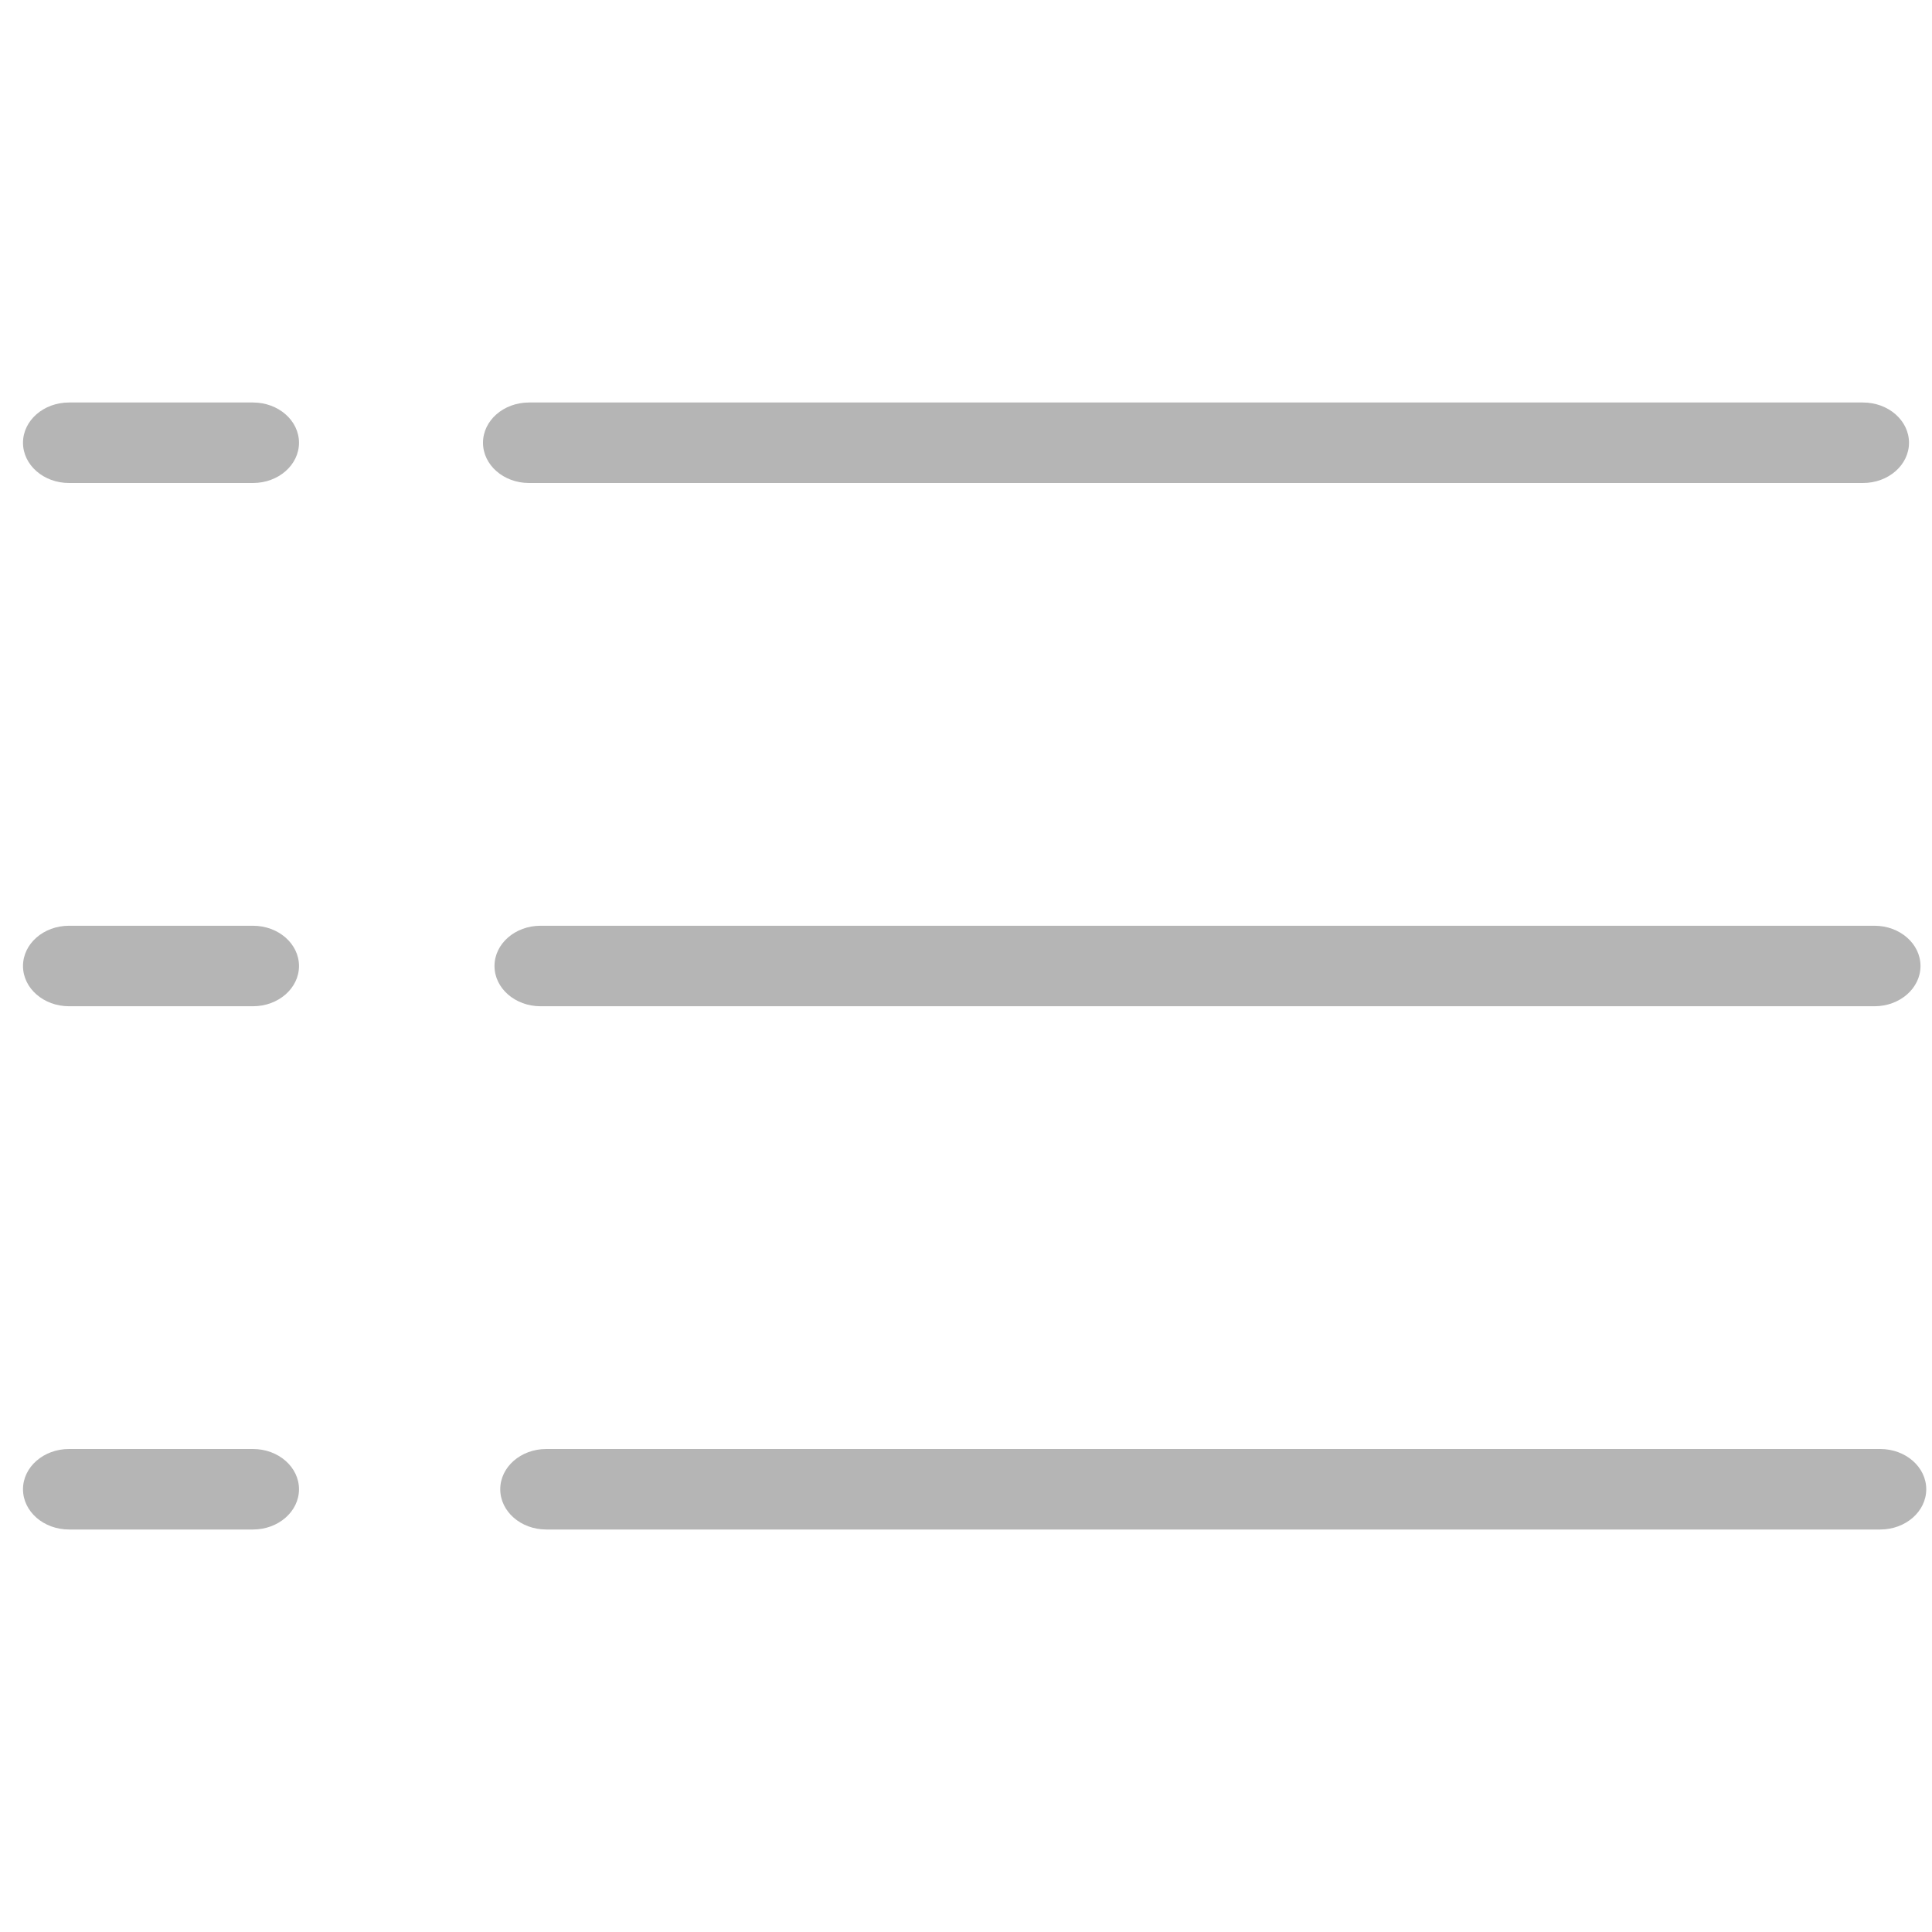
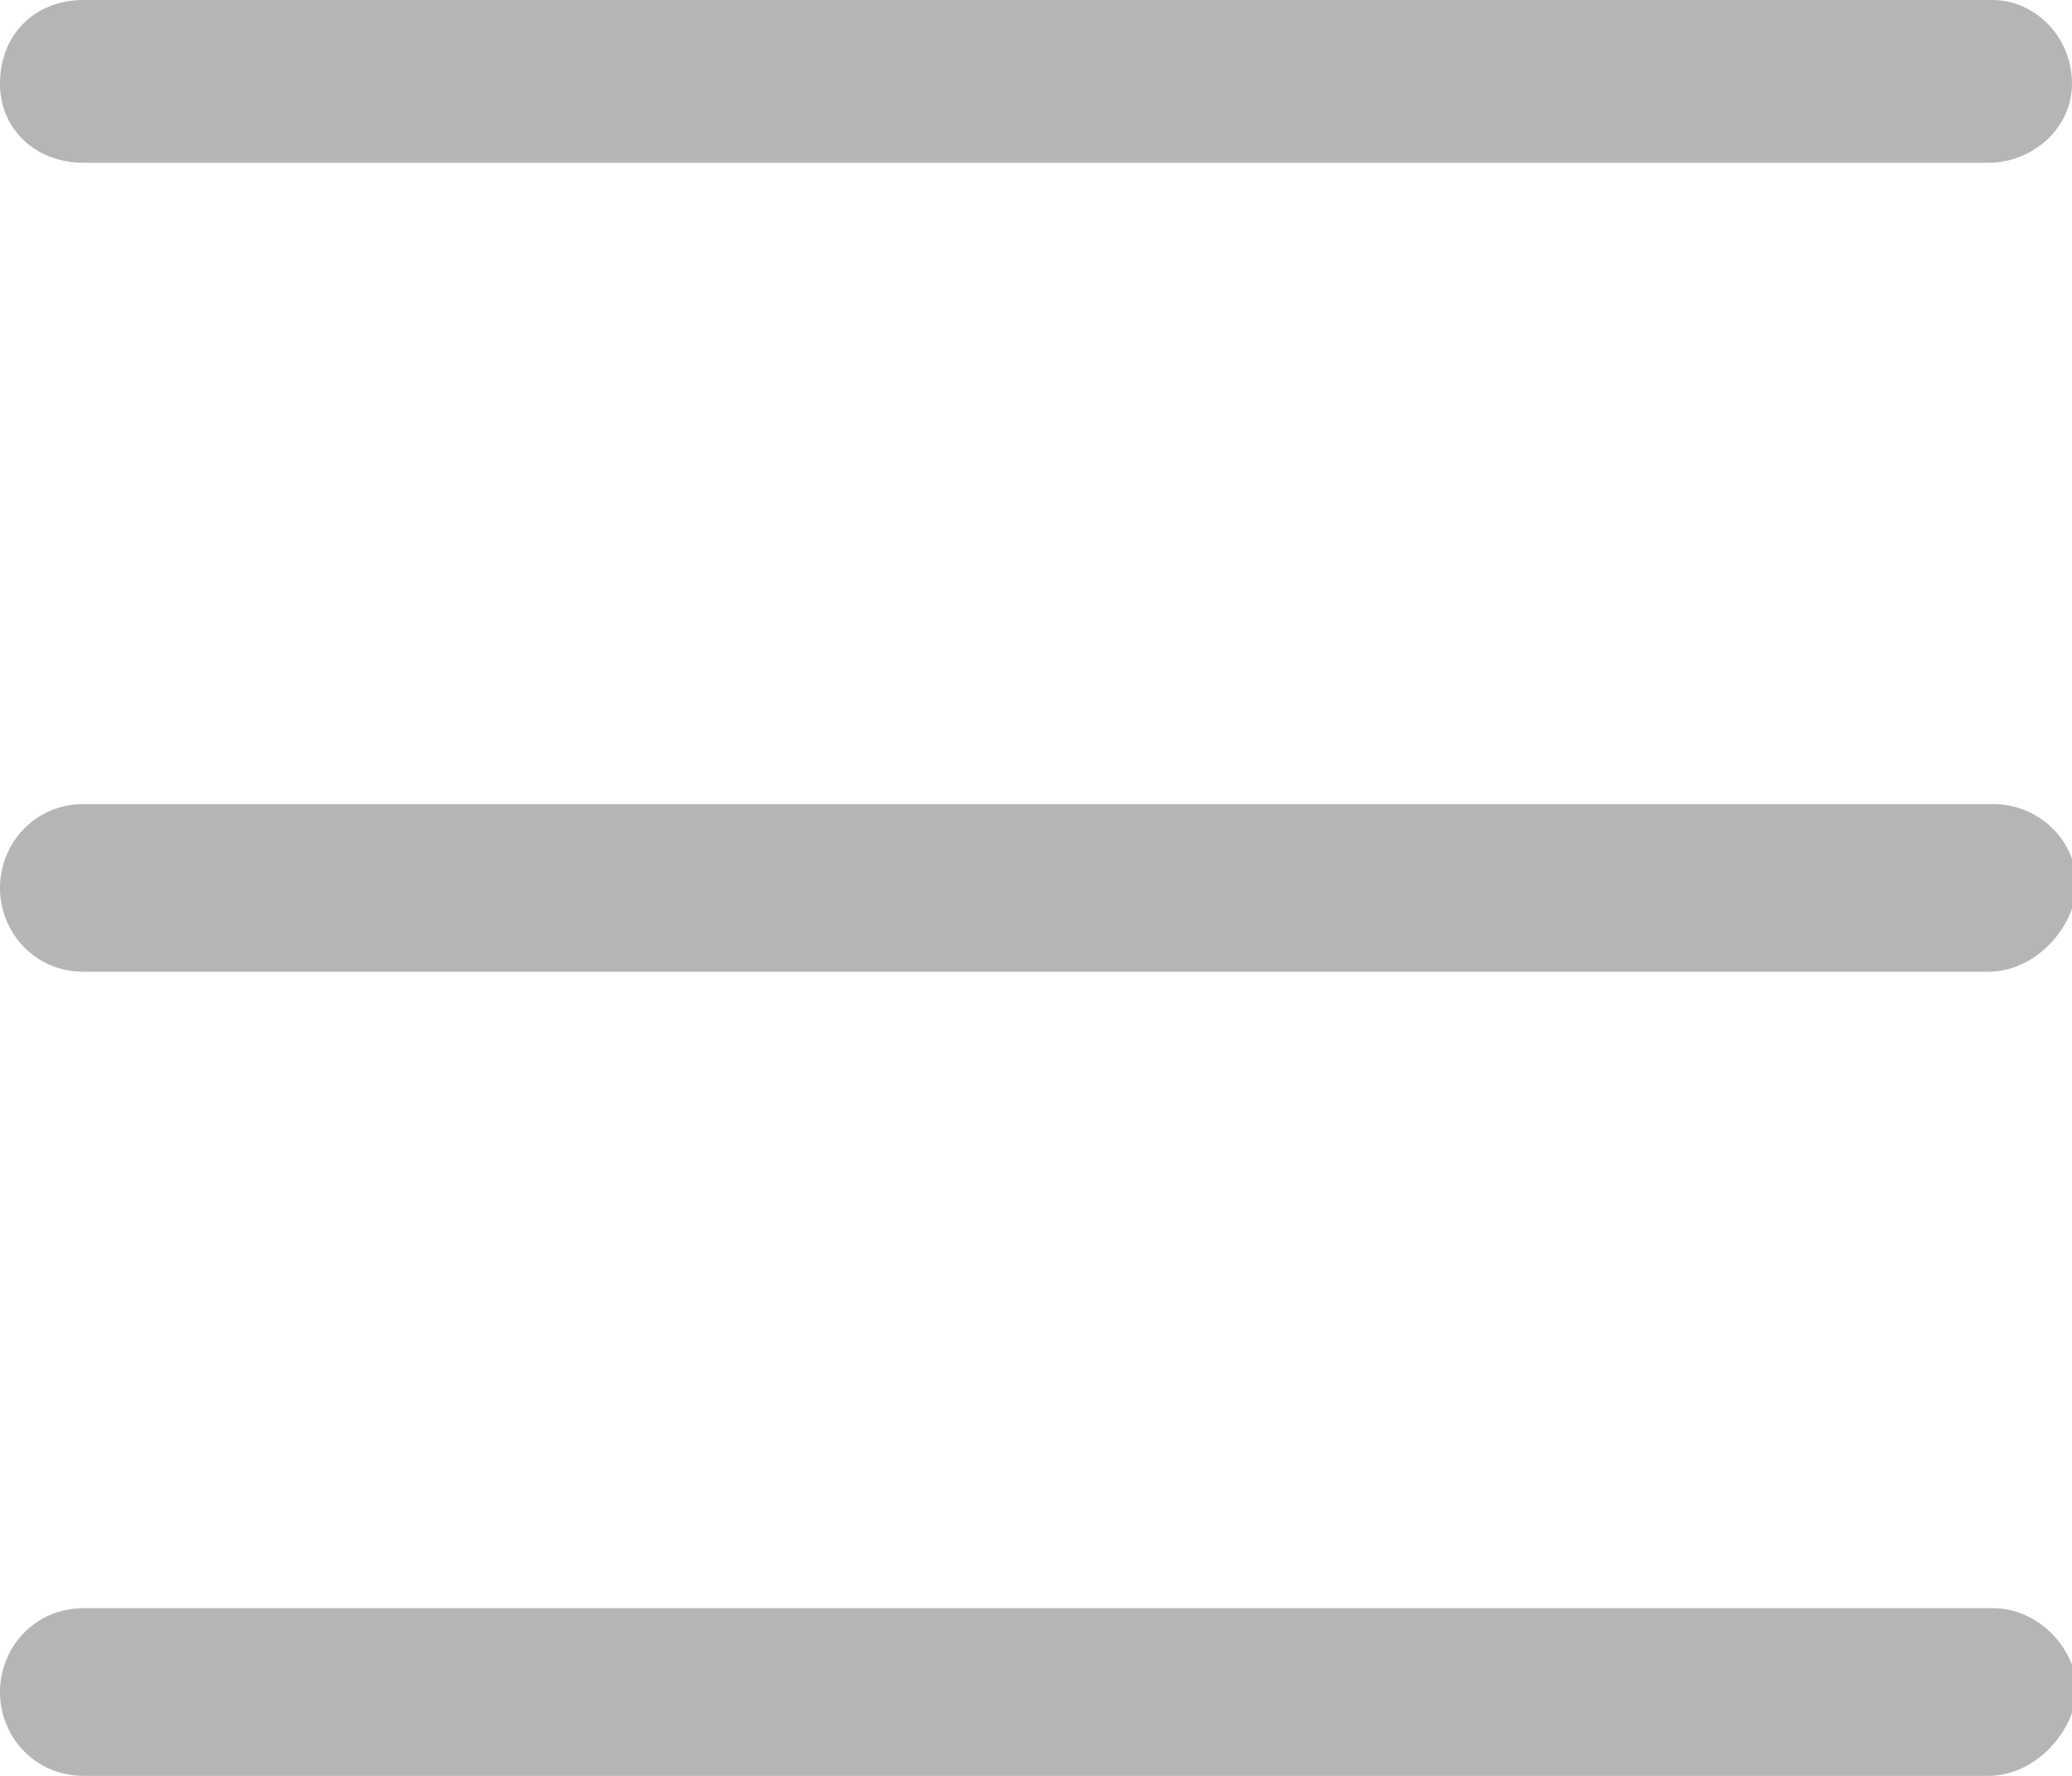
- <svg xmlns="http://www.w3.org/2000/svg" t="1522232620567" class="icon" style="" viewBox="0 0 1024 1024" version="1.1" p-id="2651" width="128" height="128">
-   <defs>
-     <style type="text/css" />
-   </defs>
-   <path d="M134.095 256C147.56 256 158.476 246.449 158.476 234.667 158.476 222.885 147.56 213.333 134.095 213.333L36.571 213.333C23.106 213.333 12.19 222.885 12.19 234.667 12.19 246.449 23.106 256 36.571 256L134.095 256Z" p-id="2652" fill="#b5b5b5" />
-   <path d="M134.095 533.333C147.56 533.333 158.476 523.782 158.476 512 158.476 500.218 147.56 490.667 134.095 490.667L36.571 490.667C23.106 490.667 12.19 500.218 12.19 512 12.19 523.782 23.106 533.333 36.571 533.333L134.095 533.333Z" p-id="2653" fill="#b5b5b5" />
-   <path d="M134.095 810.667C147.56 810.667 158.476 801.115 158.476 789.333 158.476 777.551 147.56 768 134.095 768L36.571 768C23.106 768 12.19 777.551 12.19 789.333 12.19 801.115 23.106 810.667 36.571 810.667L134.095 810.667Z" p-id="2654" fill="#b5b5b5" />
-   <path d="M987.429 256C1000.894 256 1011.81 246.449 1011.81 234.667 1011.81 222.885 1000.894 213.333 987.429 213.333L280.381 213.333C266.916 213.333 256 222.885 256 234.667 256 246.449 266.916 256 280.381 256L987.429 256Z" p-id="2655" fill="#b5b5b5" />
-   <path d="M993.524 533.333C1006.989 533.333 1017.905 523.782 1017.905 512 1017.905 500.218 1006.989 490.667 993.524 490.667L286.476 490.667C273.011 490.667 262.095 500.218 262.095 512 262.095 523.782 273.011 533.333 286.476 533.333L993.524 533.333Z" p-id="2656" fill="#b5b5b5" />
-   <path d="M996.571 810.667C1010.037 810.667 1020.952 801.115 1020.952 789.333 1020.952 777.551 1010.037 768 996.571 768L289.524 768C276.059 768 265.143 777.551 265.143 789.333 265.143 801.115 276.059 810.667 289.524 810.667L996.571 810.667Z" p-id="2657" fill="#b5b5b5" />
+ <svg xmlns="http://www.w3.org/2000/svg" version="1.1" id="图层_1" x="0px" y="0px" viewBox="0 0 42 36" style="enable-background:new 0 0 42 36;" xml:space="preserve">
+   <style type="text/css">
+ 	.st0{fill:#B5B5B6;}
+ </style>
+   <g id="XMLID_69_">
+     <path id="XMLID_1_" class="st0" d="M40.3,3.3H1.7C0.7,3.3,0,2.6,0,1.7v0C0,0.7,0.7,0,1.7,0l38.7,0C41.2,0,42,0.7,42,1.7v0   C42,2.6,41.2,3.3,40.3,3.3z" />
+     <path id="XMLID_3_" class="st0" d="M40.3,19.7H1.7C0.7,19.7,0,18.9,0,18v0c0-0.9,0.7-1.7,1.7-1.7h38.7c0.9,0,1.7,0.7,1.7,1.7v0   C42,18.9,41.2,19.7,40.3,19.7z" />
+     <path id="XMLID_4_" class="st0" d="M40.3,36H1.7C0.7,36,0,35.2,0,34.3v0c0-0.9,0.7-1.7,1.7-1.7h38.7c0.9,0,1.7,0.8,1.7,1.7v0   C42,35.2,41.2,36,40.3,36z" />
+   </g>
</svg>
